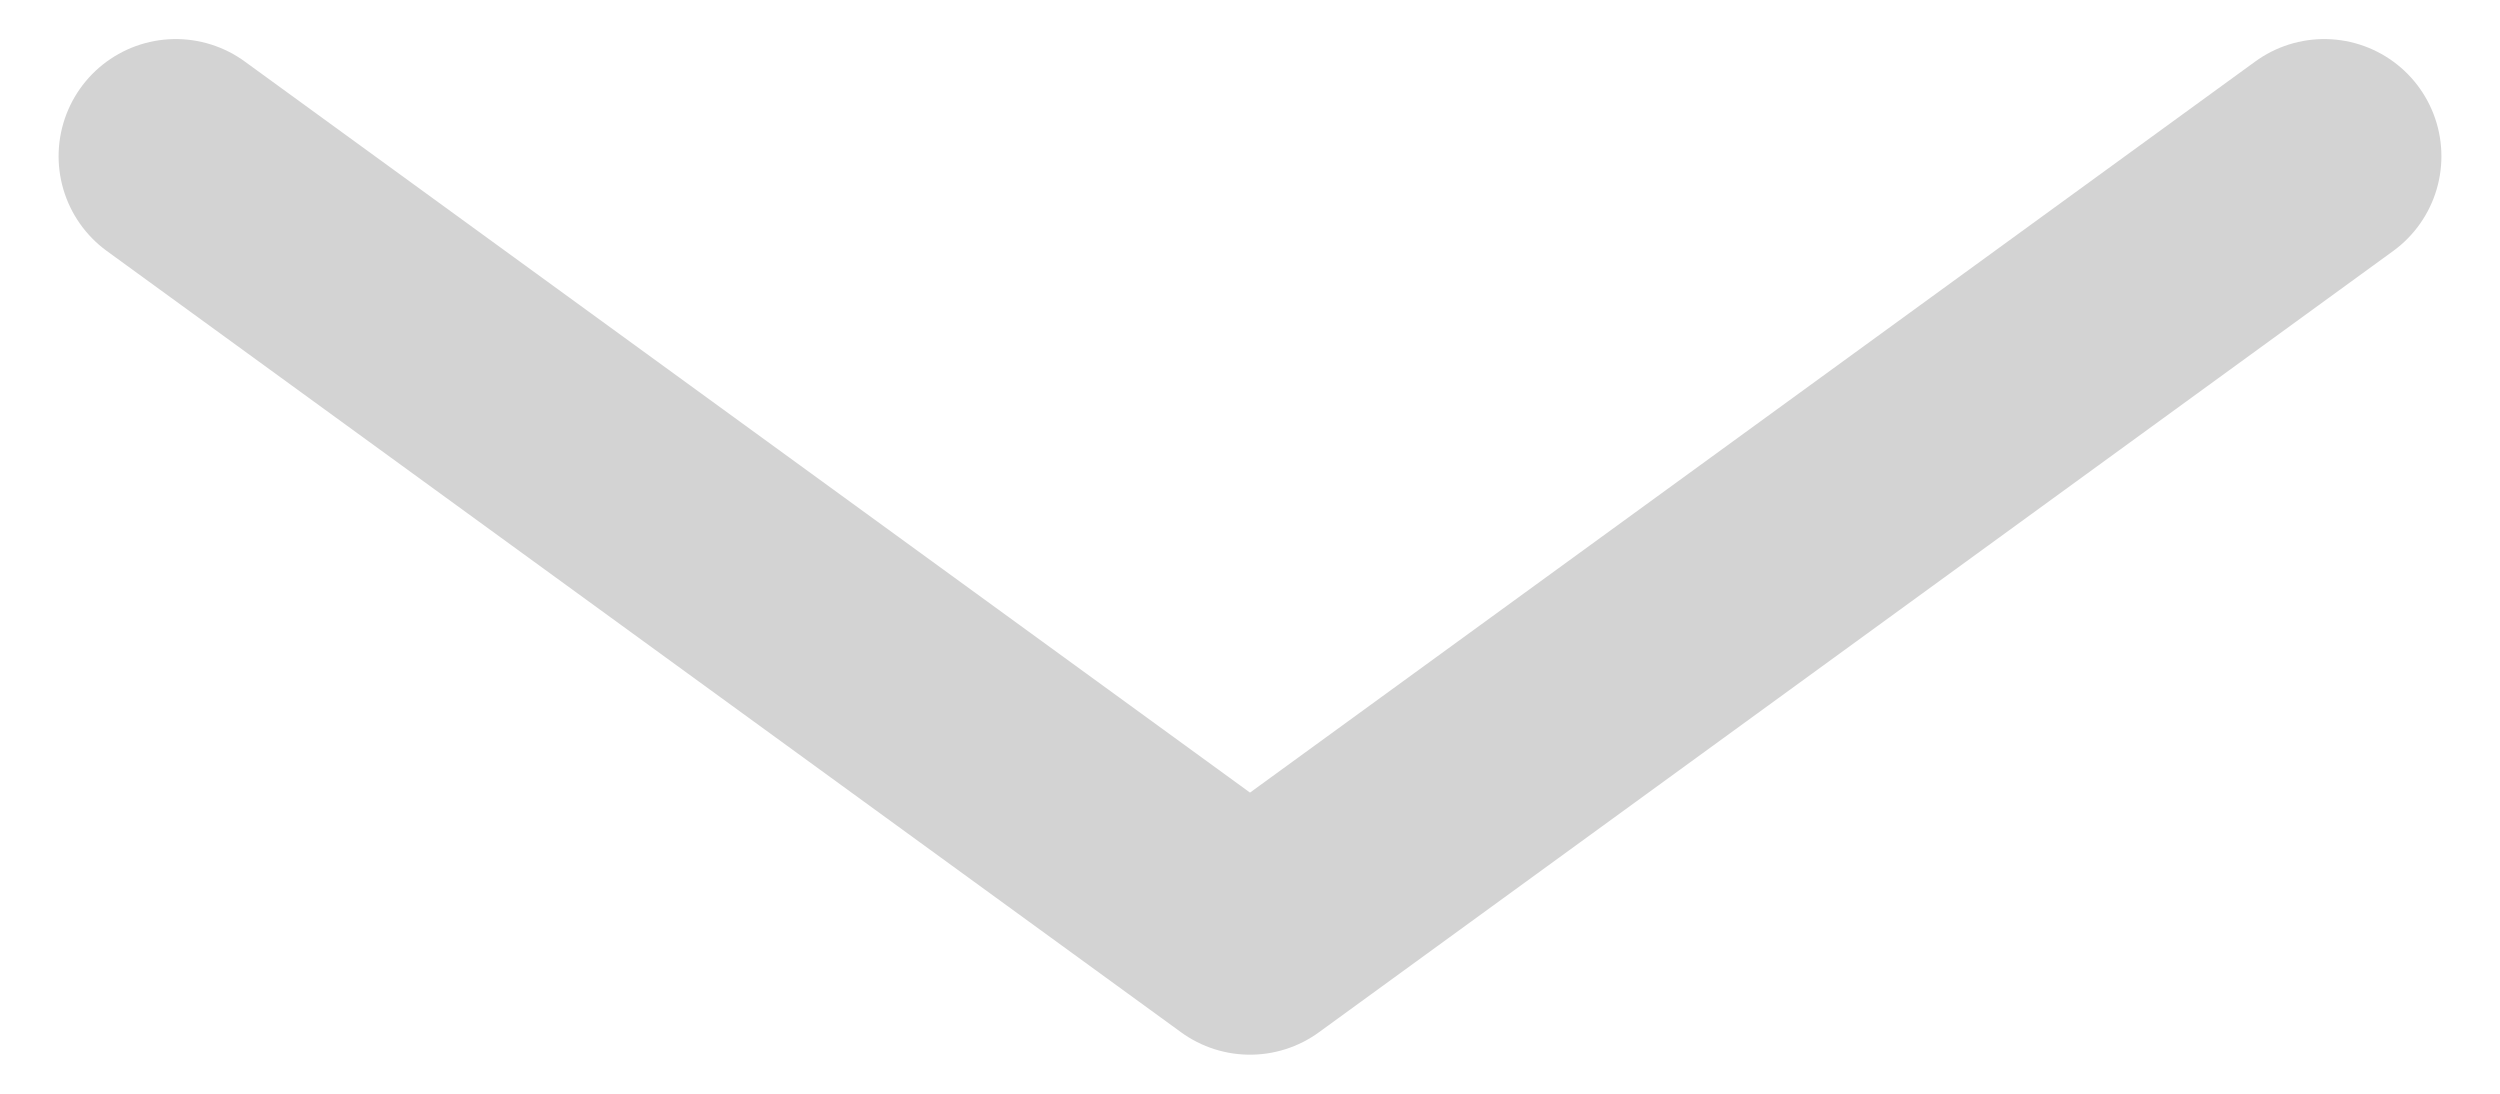
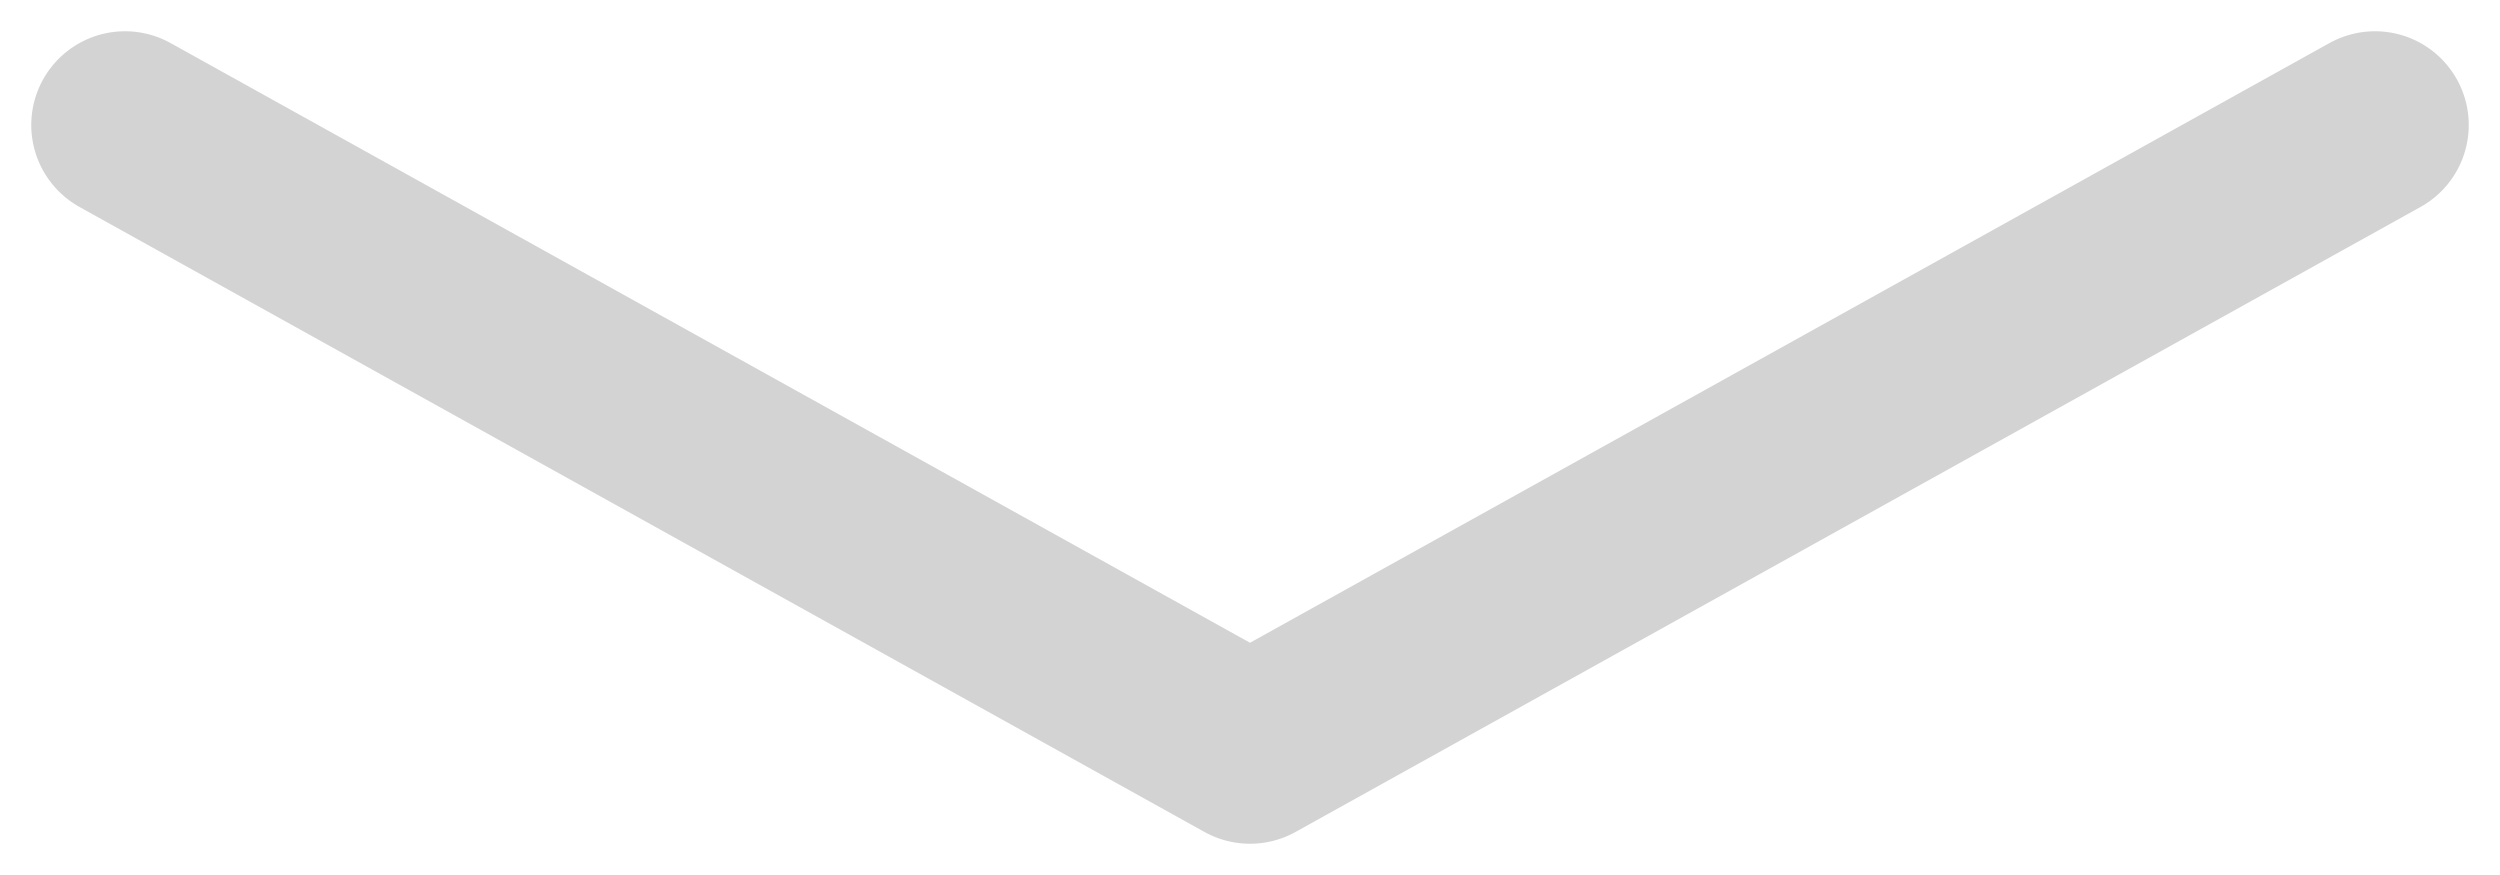
- <svg xmlns="http://www.w3.org/2000/svg" width="32" height="14" viewBox="0 0 32 14" fill="none">
-   <path d="M29.75 2L16 12L2.25 2" stroke="#D3D3D3" stroke-width="3" stroke-linecap="round" stroke-linejoin="round" />
+ <svg xmlns="http://www.w3.org/2000/svg" width="40" height="14" viewBox="0 0 40 14" fill="none">
+   <path d="M38 2L20 12L2 2" stroke="#D3D3D3" stroke-width="3" stroke-linecap="round" stroke-linejoin="round" />
</svg>
